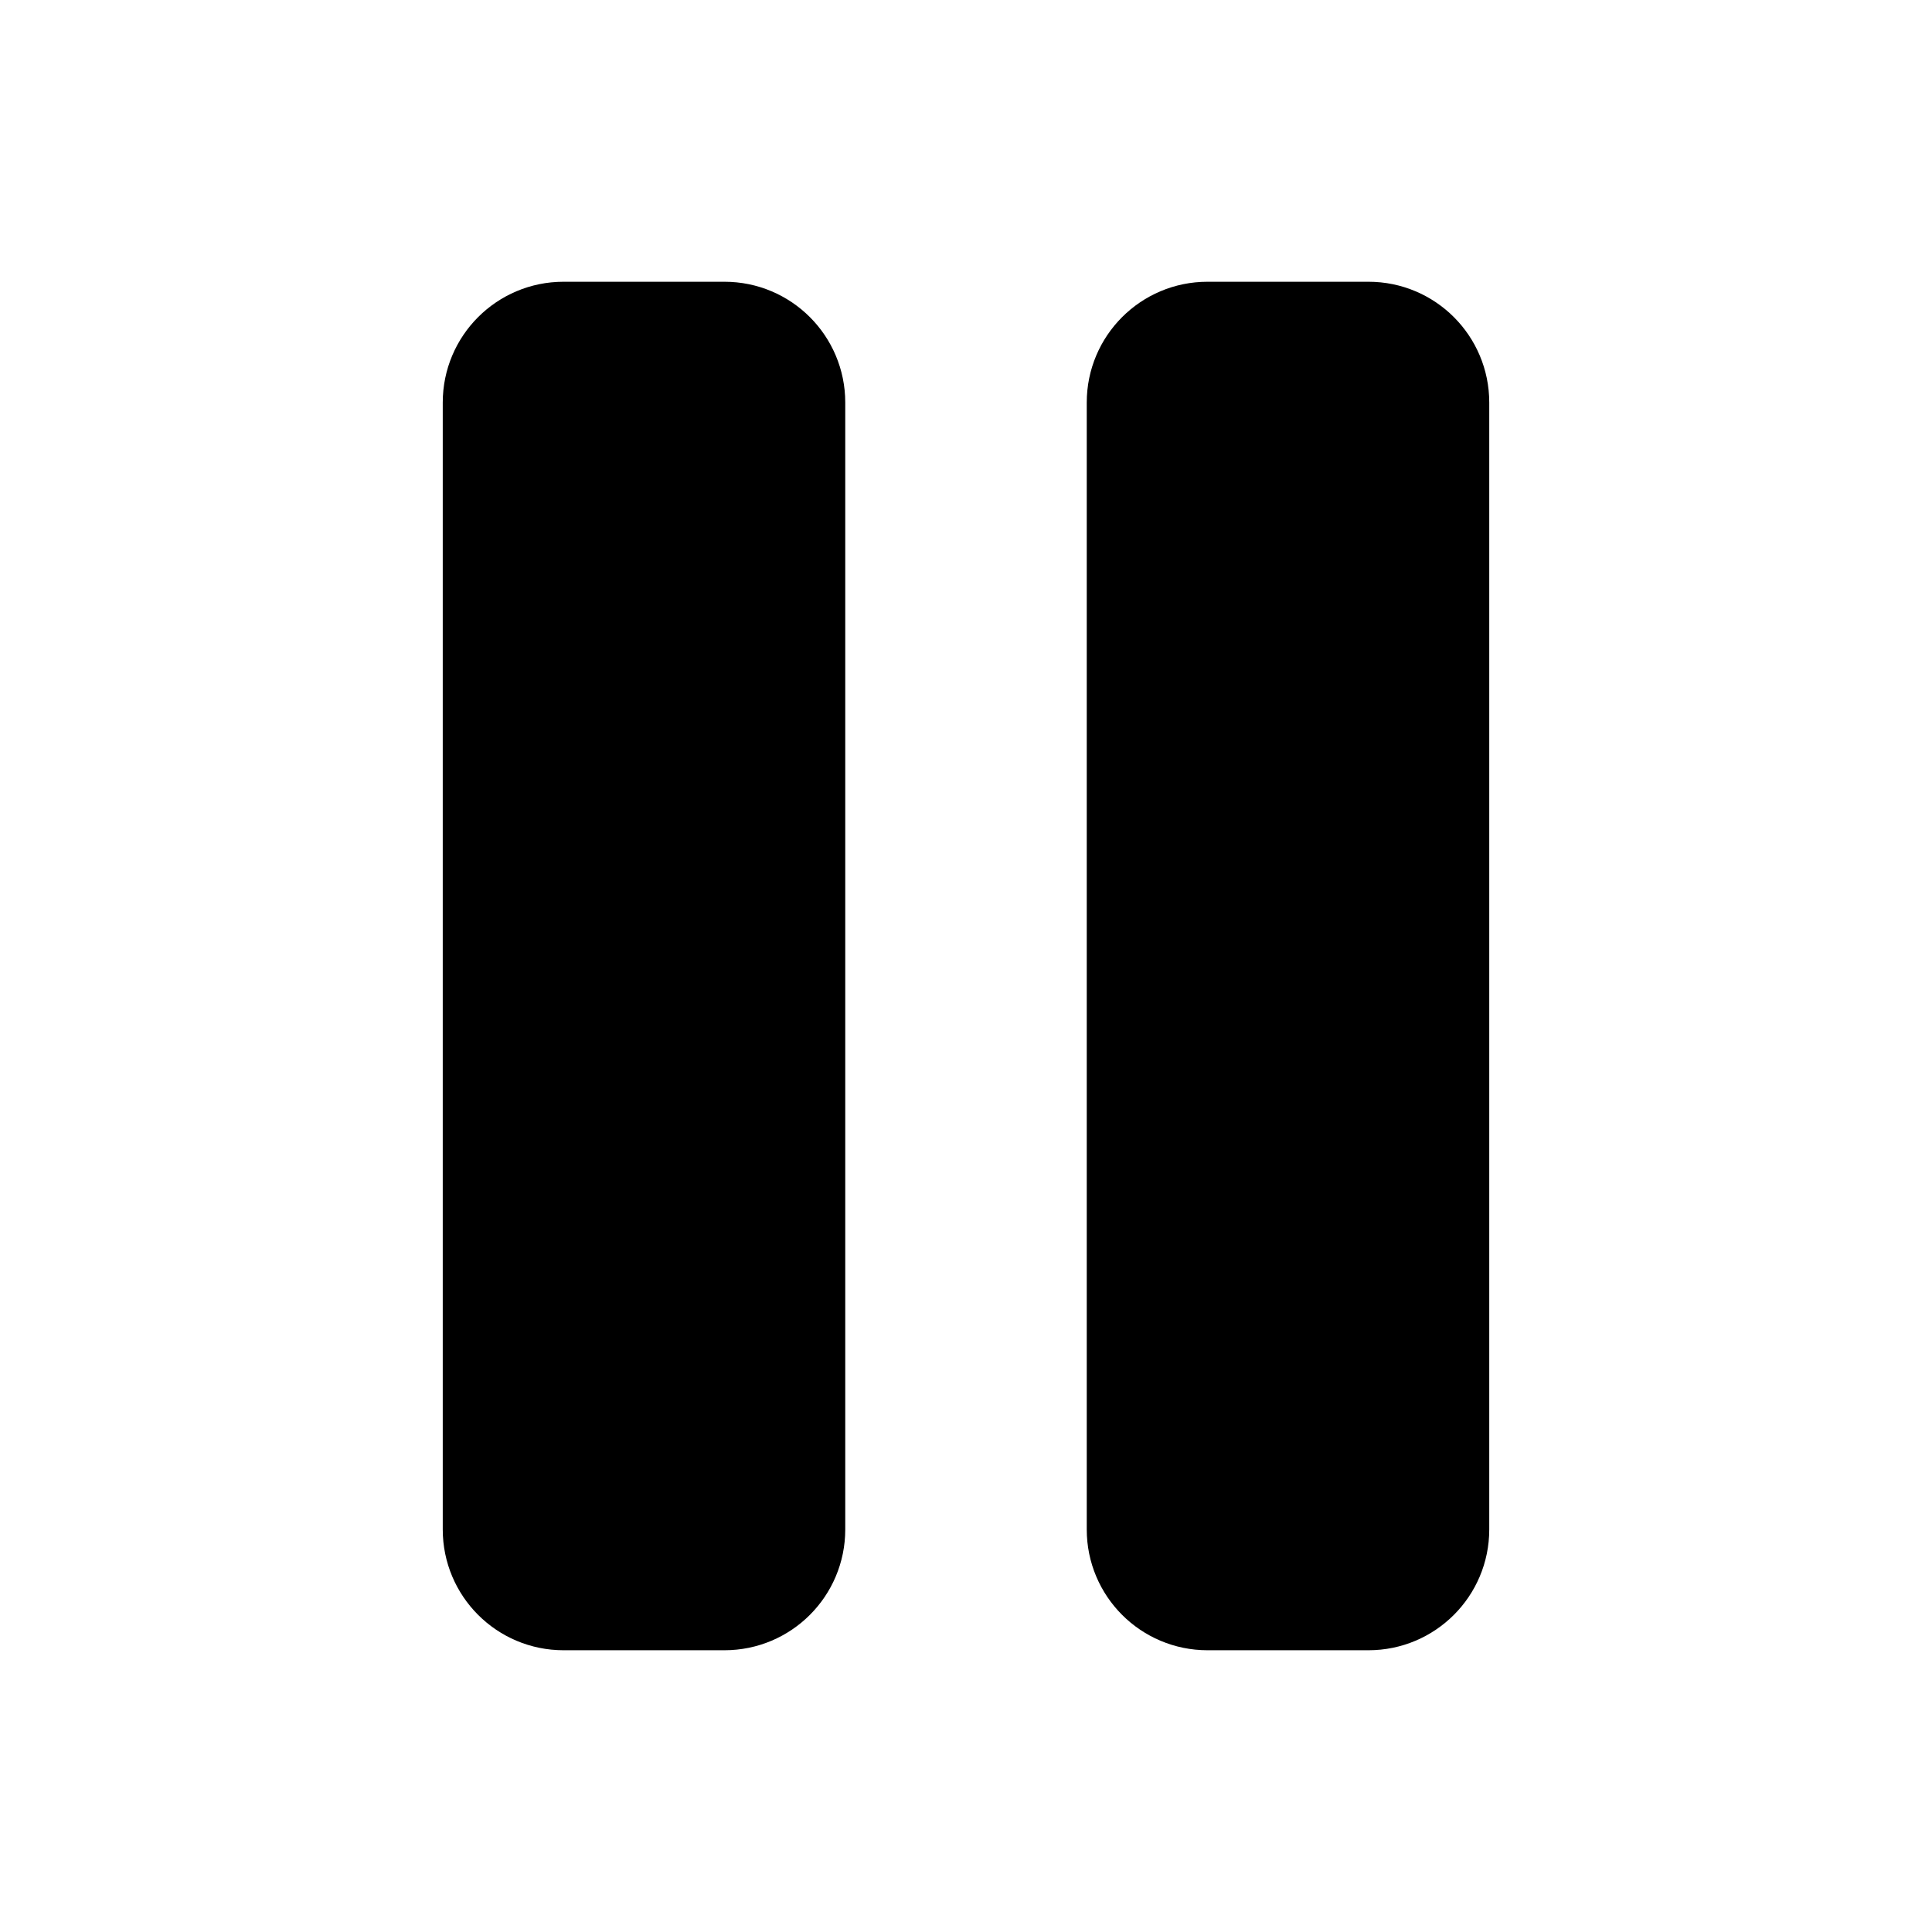
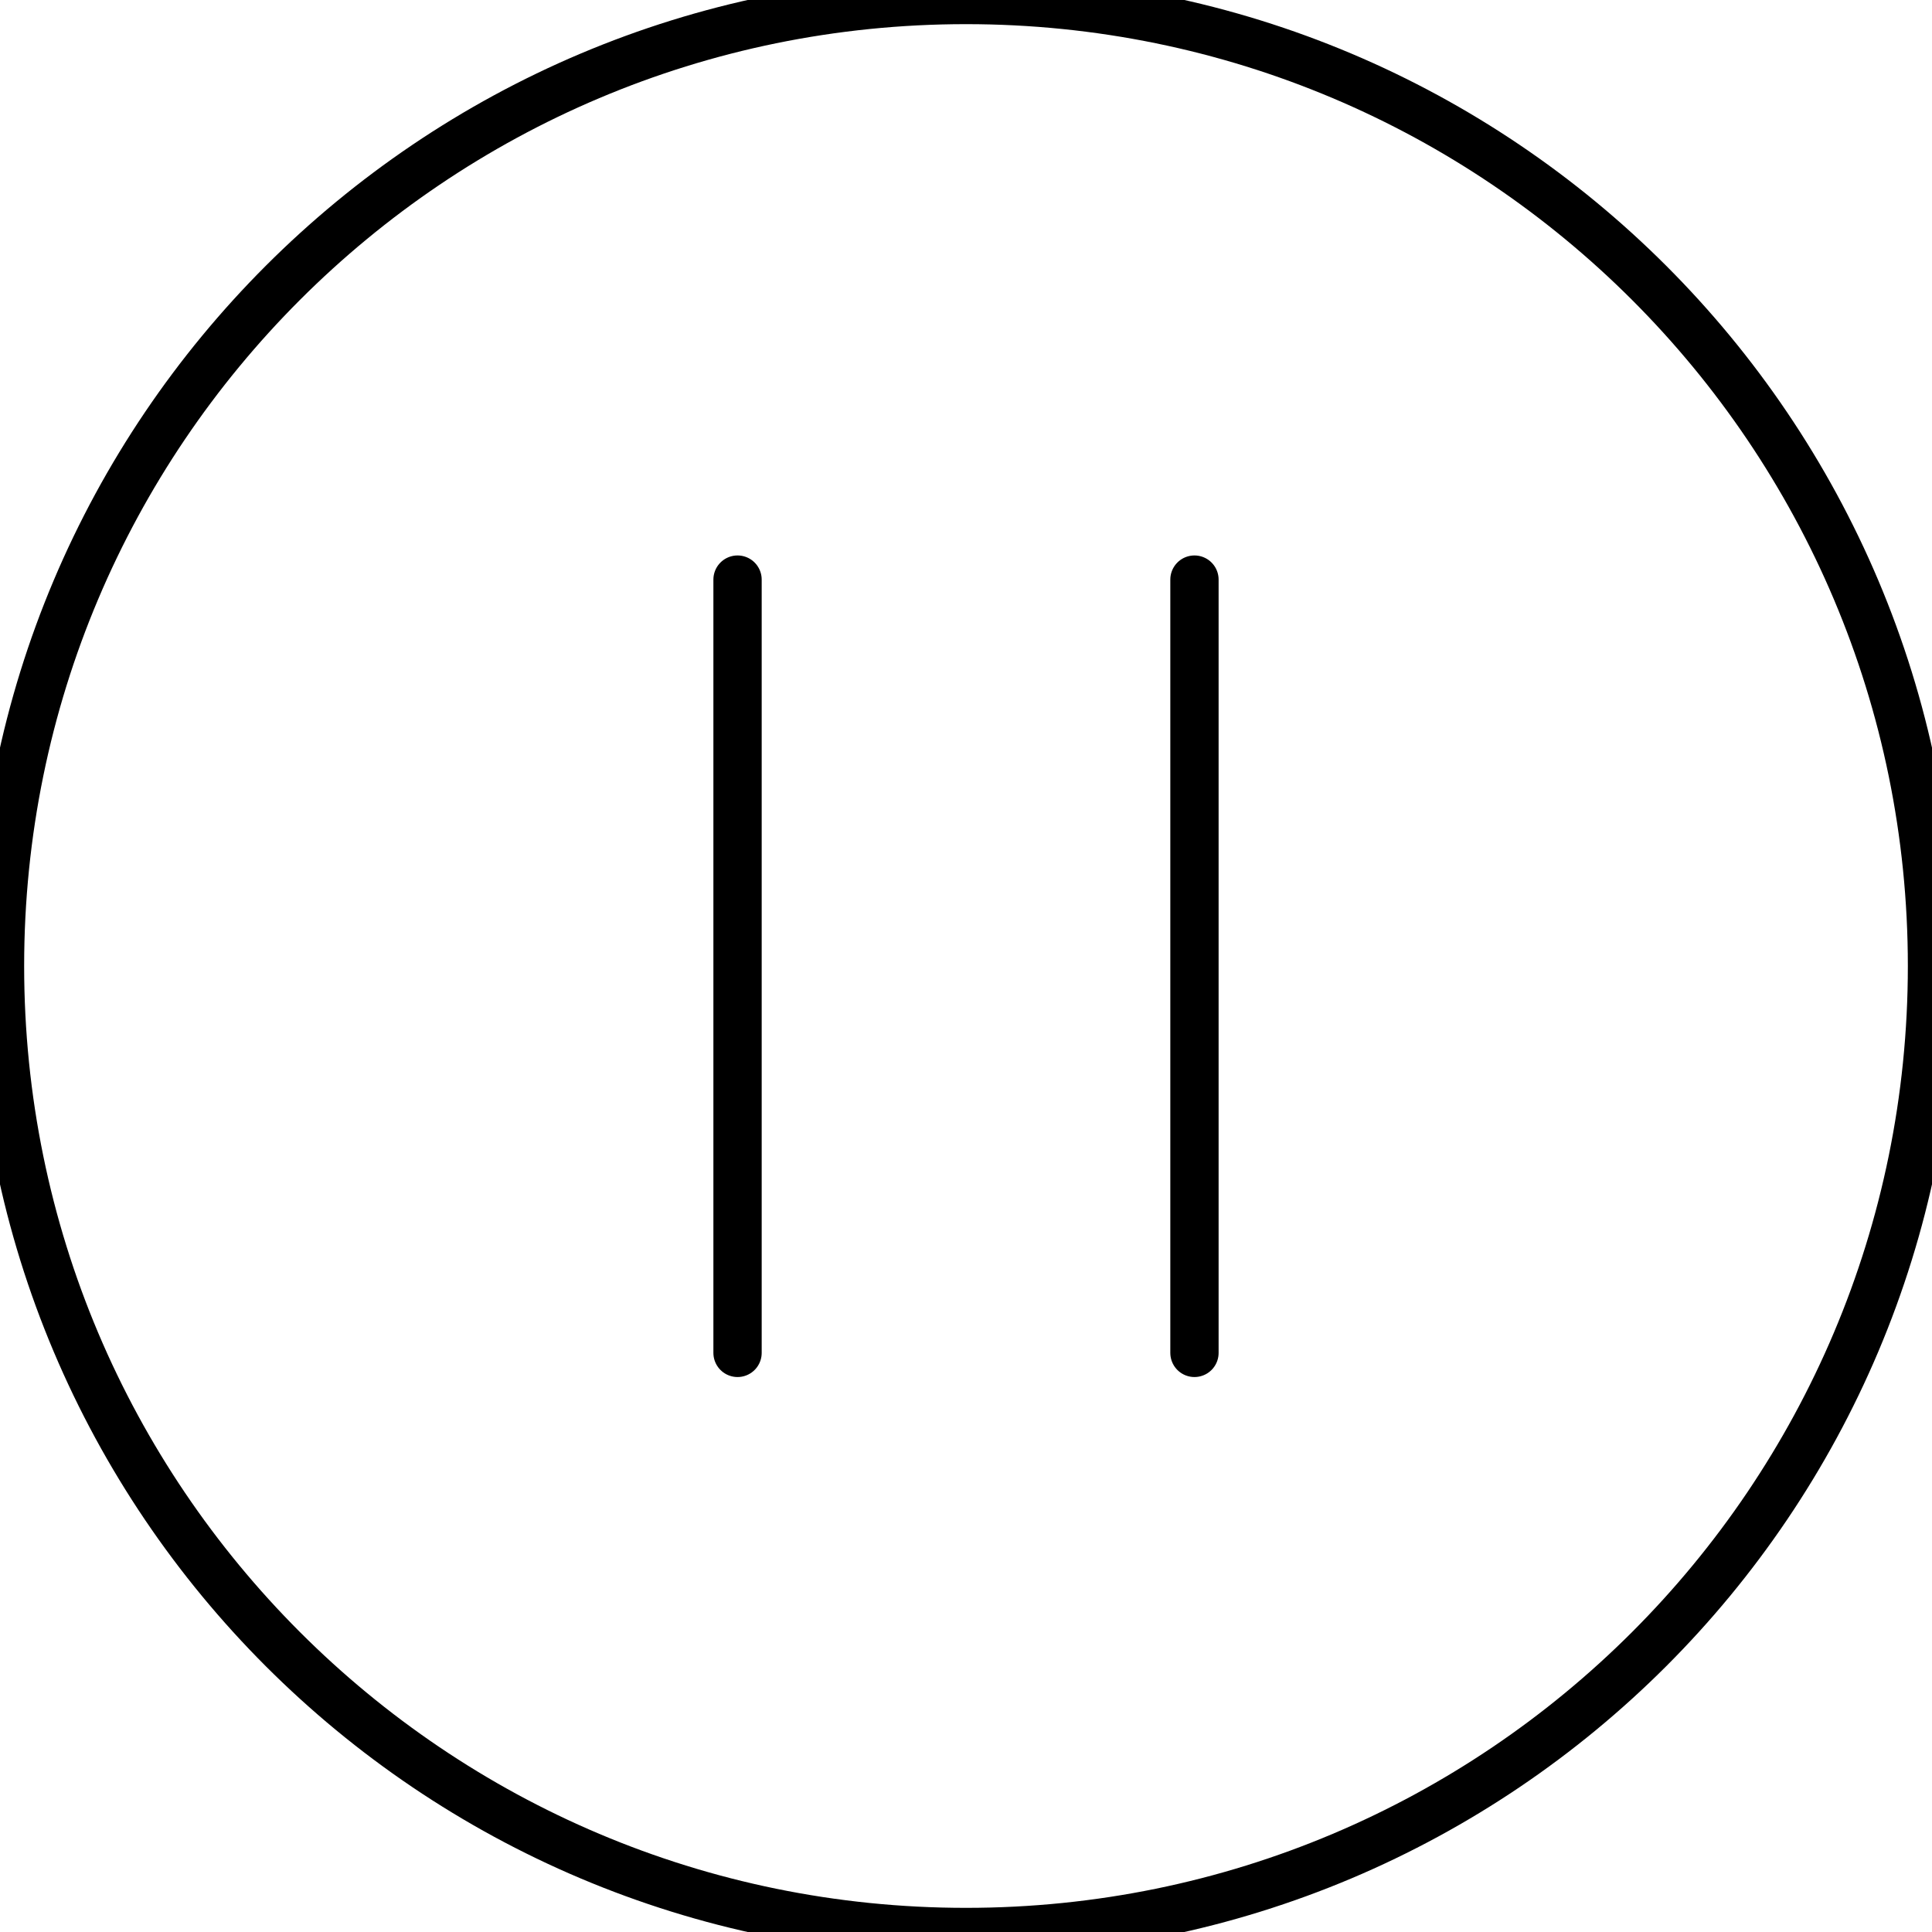
- <svg xmlns="http://www.w3.org/2000/svg" width="24" height="24" viewBox="0 0 24 24" fill="currentColor" stroke="currentColor" stroke-width="1" stroke-linecap="round" stroke-linejoin="round">
-   <rect x="14" y="4" width="4" height="16" rx="1" />
-   <rect x="6" y="4" width="4" height="16" rx="1" />
+ <svg xmlns="http://www.w3.org/2000/svg" version="1.1" viewBox="0 0 40 40" fill="none" stroke="currentColor" stroke-linecap="round" stroke-linejoin="round">
+   <path d="M20,40c11.05,0,20-8.95,20-20S31.05,0,20,0,0,8.95,0,20s8.95,20,20,20Z" />
+   <line x1="15.27" y1="12" x2="15.27" y2="28.01" />
+   <line x1="24.73" y1="12" x2="24.73" y2="28.01" />
</svg>
